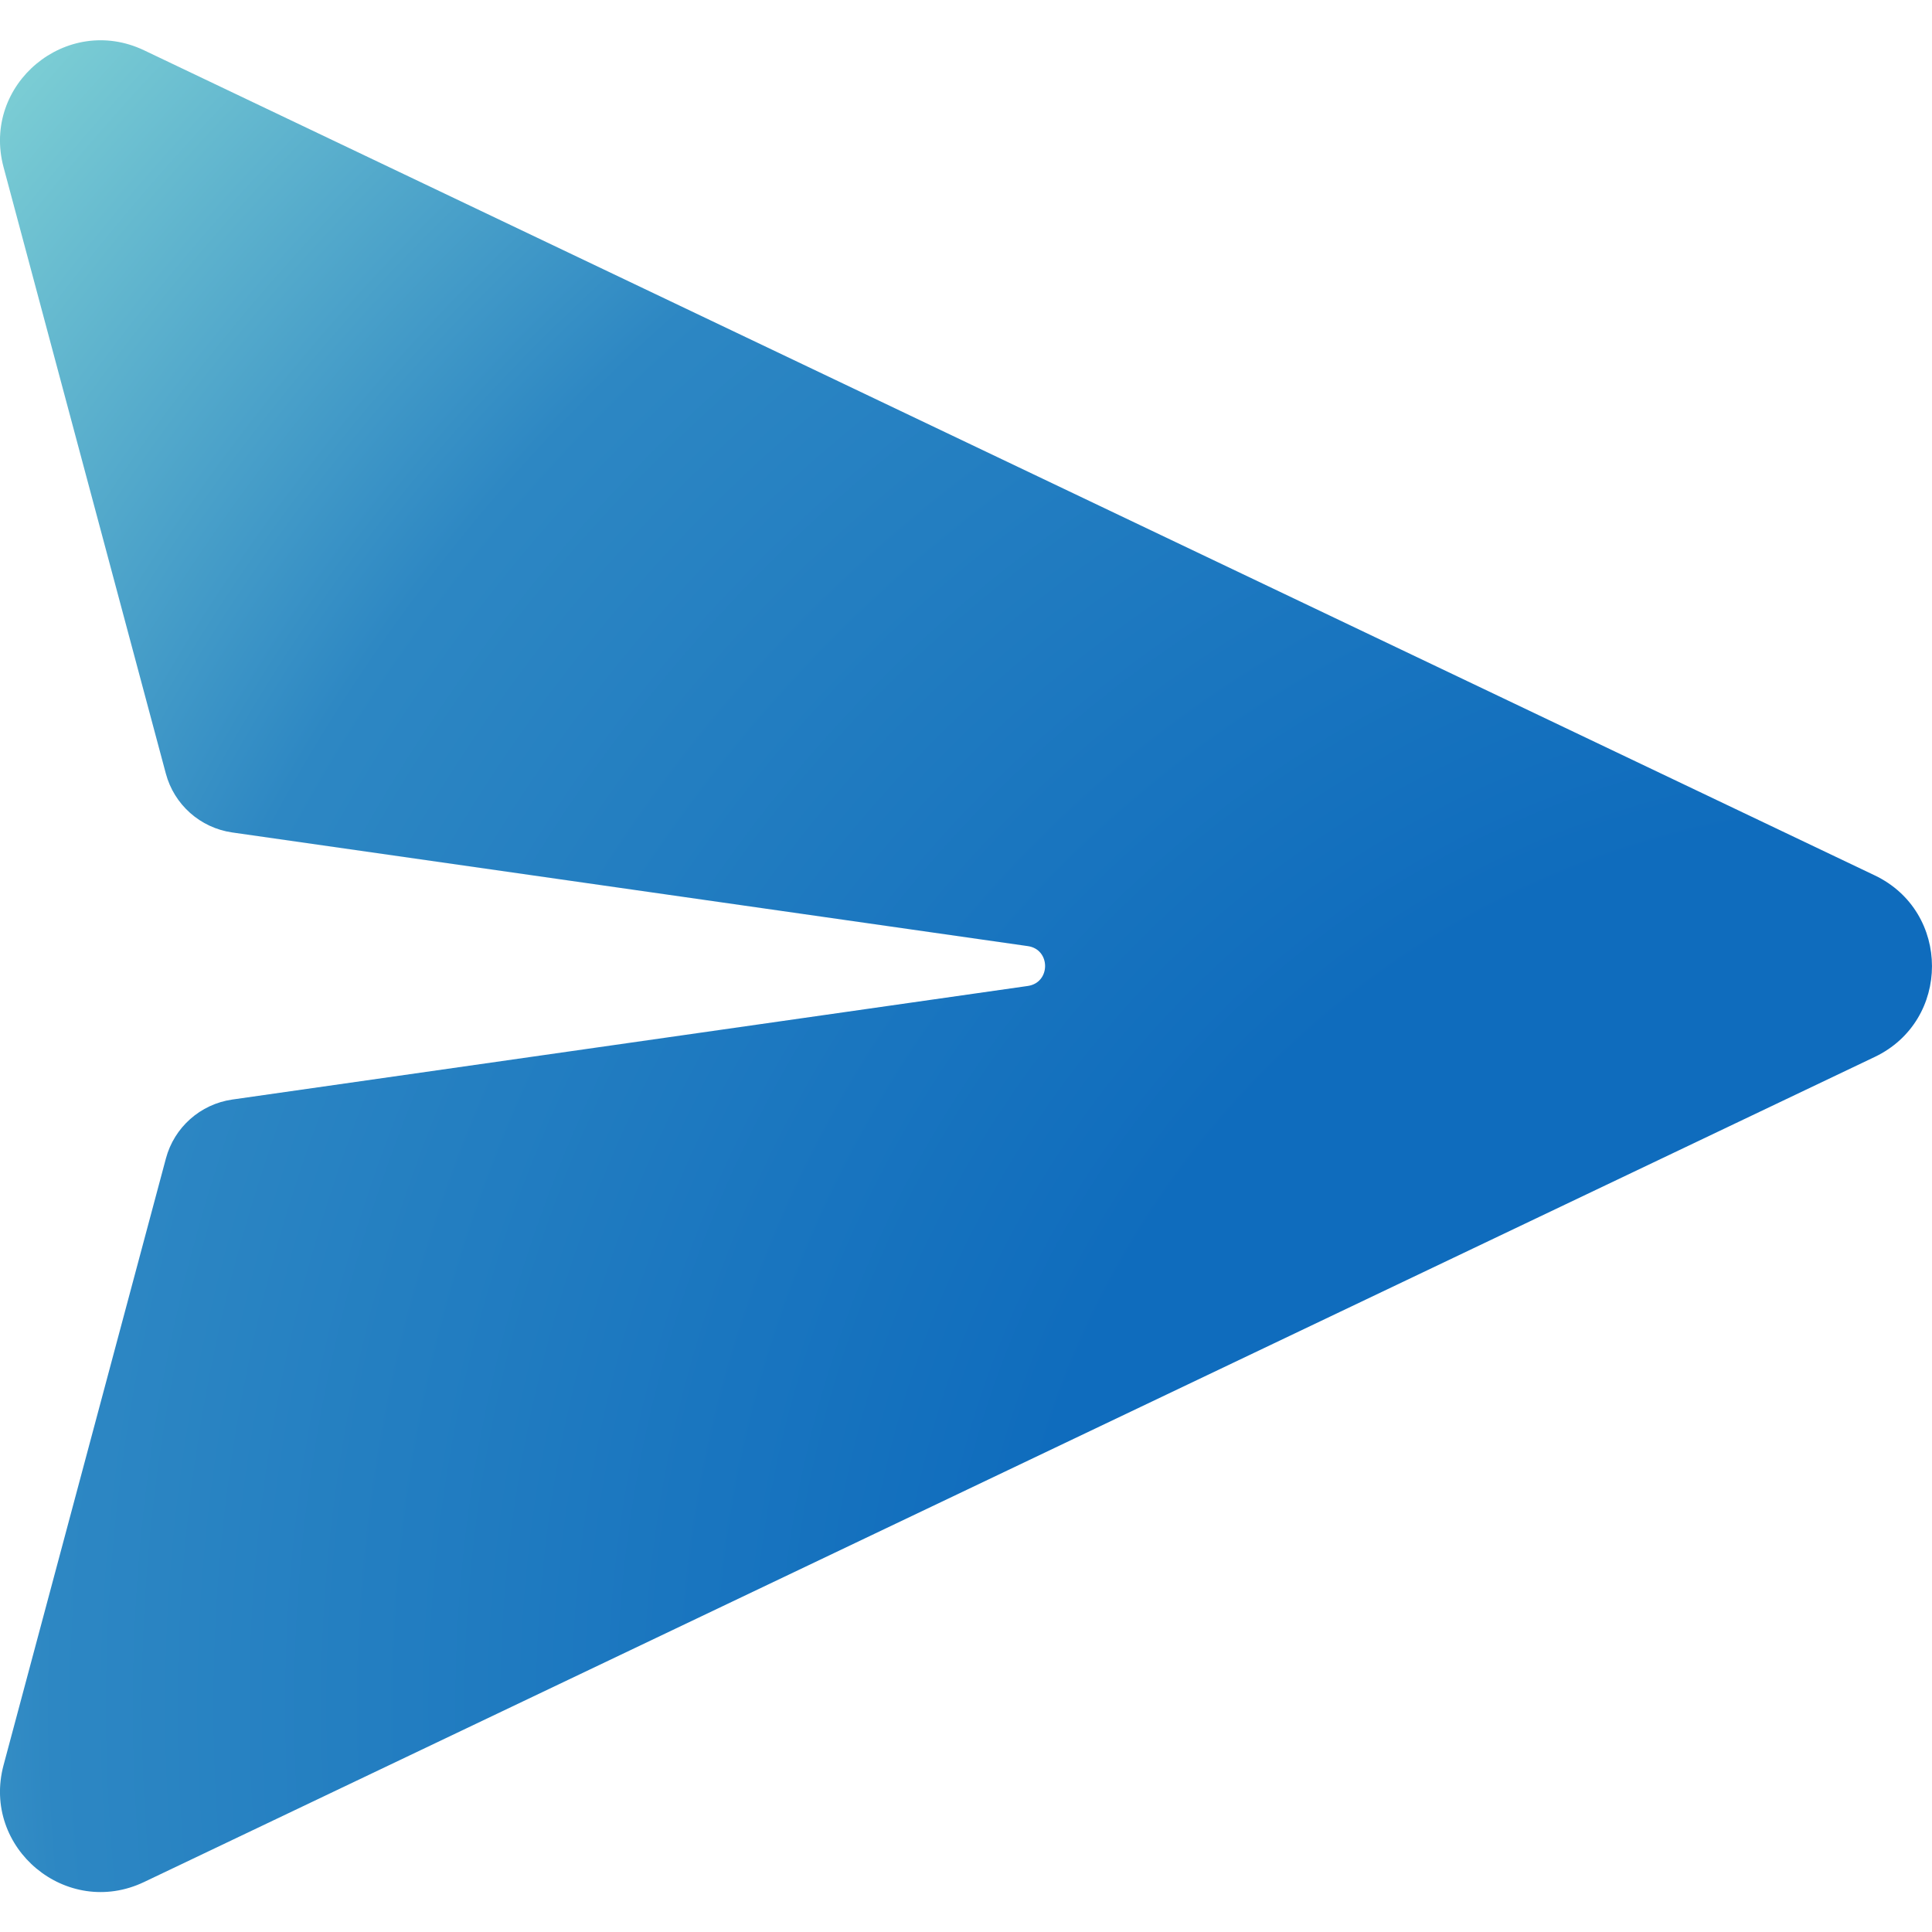
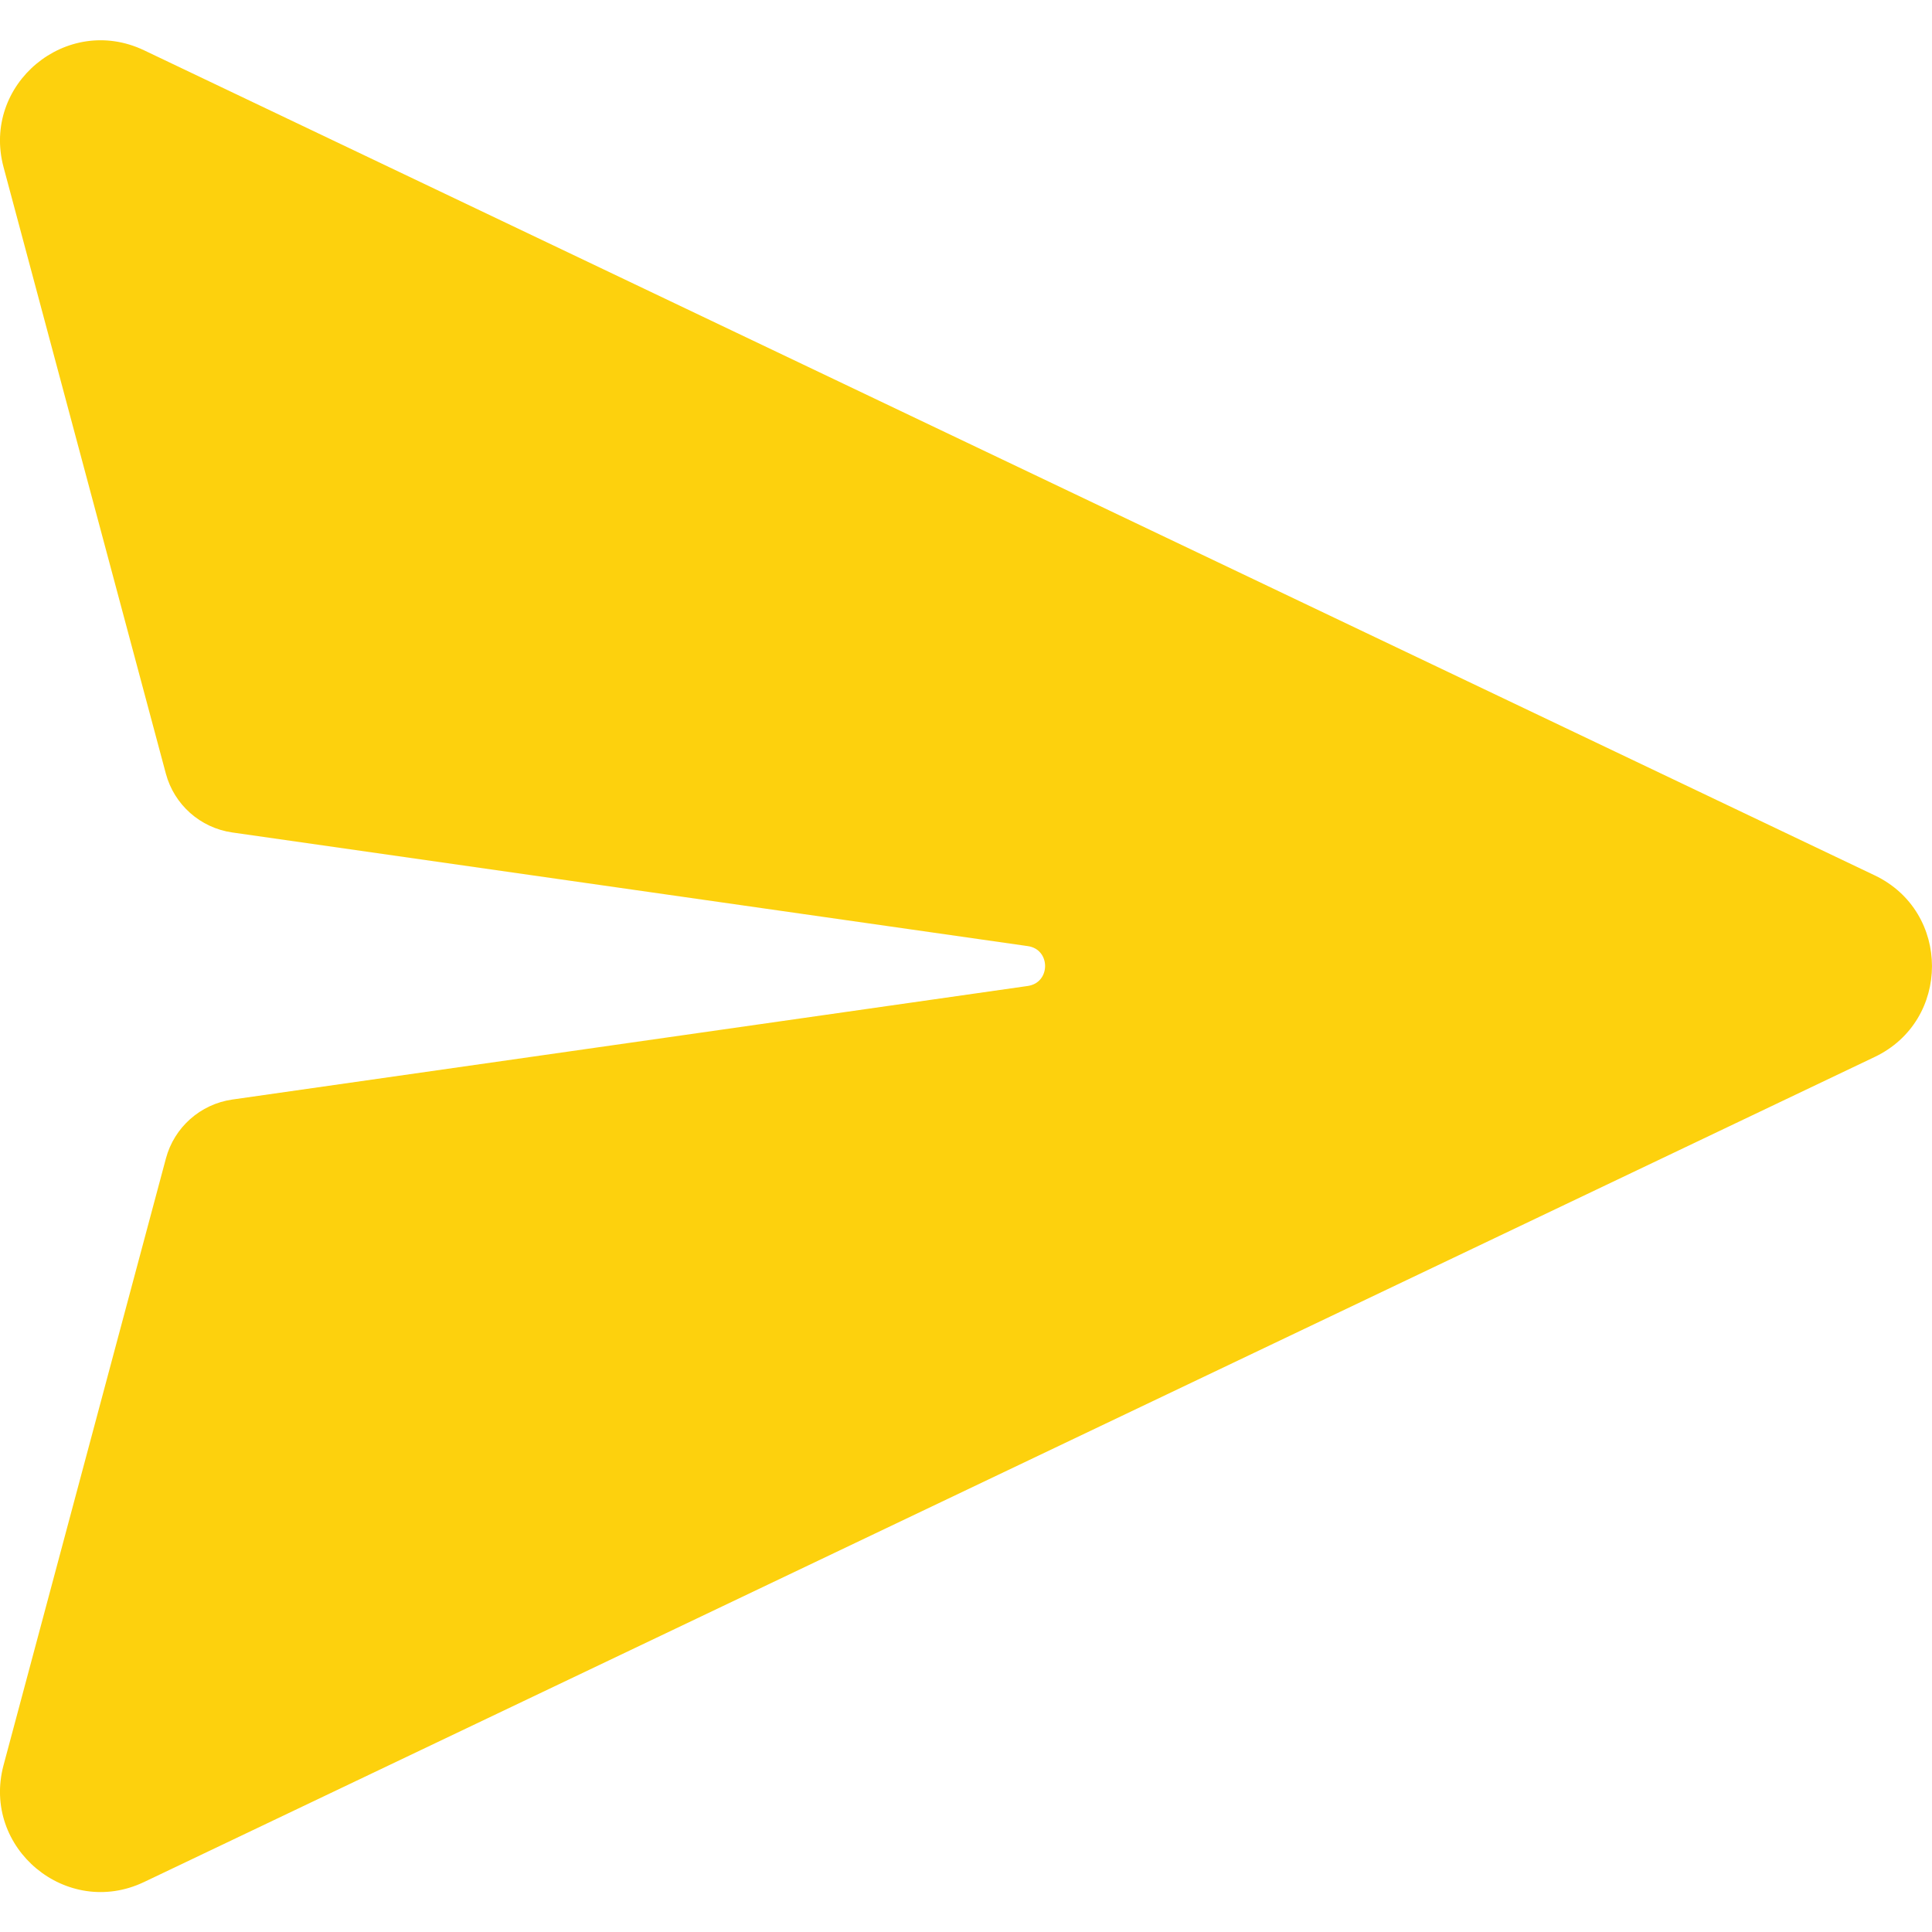
<svg xmlns="http://www.w3.org/2000/svg" width="24" height="24" viewBox="0 0 24 24" fill="none">
-   <path d="M1.79 0.625C0.827 0.166 -0.231 1.046 0.044 2.076L2.06 9.609C2.163 9.996 2.488 10.284 2.884 10.341L12.768 11.753C13.054 11.793 13.054 12.207 12.768 12.248L2.885 13.659C2.489 13.716 2.164 14.004 2.061 14.391L0.044 21.928C-0.231 22.958 0.827 23.838 1.79 23.379L23.288 13.13C24.237 12.678 24.237 11.326 23.288 10.874L1.79 0.625Z" fill="url(#paint0_radial_2280_119090)" />
+   <path d="M1.79 0.625C0.827 0.166 -0.231 1.046 0.044 2.076L2.06 9.609C2.163 9.996 2.488 10.284 2.884 10.341L12.768 11.753C13.054 11.793 13.054 12.207 12.768 12.248L2.885 13.659C2.489 13.716 2.164 14.004 2.061 14.391L0.044 21.928C-0.231 22.958 0.827 23.838 1.79 23.379L23.288 13.13C24.237 12.678 24.237 11.326 23.288 10.874L1.79 0.625Z" fill="#fdd10d" />
  <defs>
    <radialGradient id="paint0_radial_2280_119090" cx="0" cy="0" r="1" gradientUnits="userSpaceOnUse" gradientTransform="translate(24.0234 21.2469) rotate(-142.006) scale(33.4402 32.3913)">
      <stop offset="0.336" stop-color="#0F6CBD" />
      <stop offset="0.703" stop-color="#2D87C3" />
      <stop offset="1" stop-color="#8DDDD8" />
    </radialGradient>
  </defs>
</svg>
